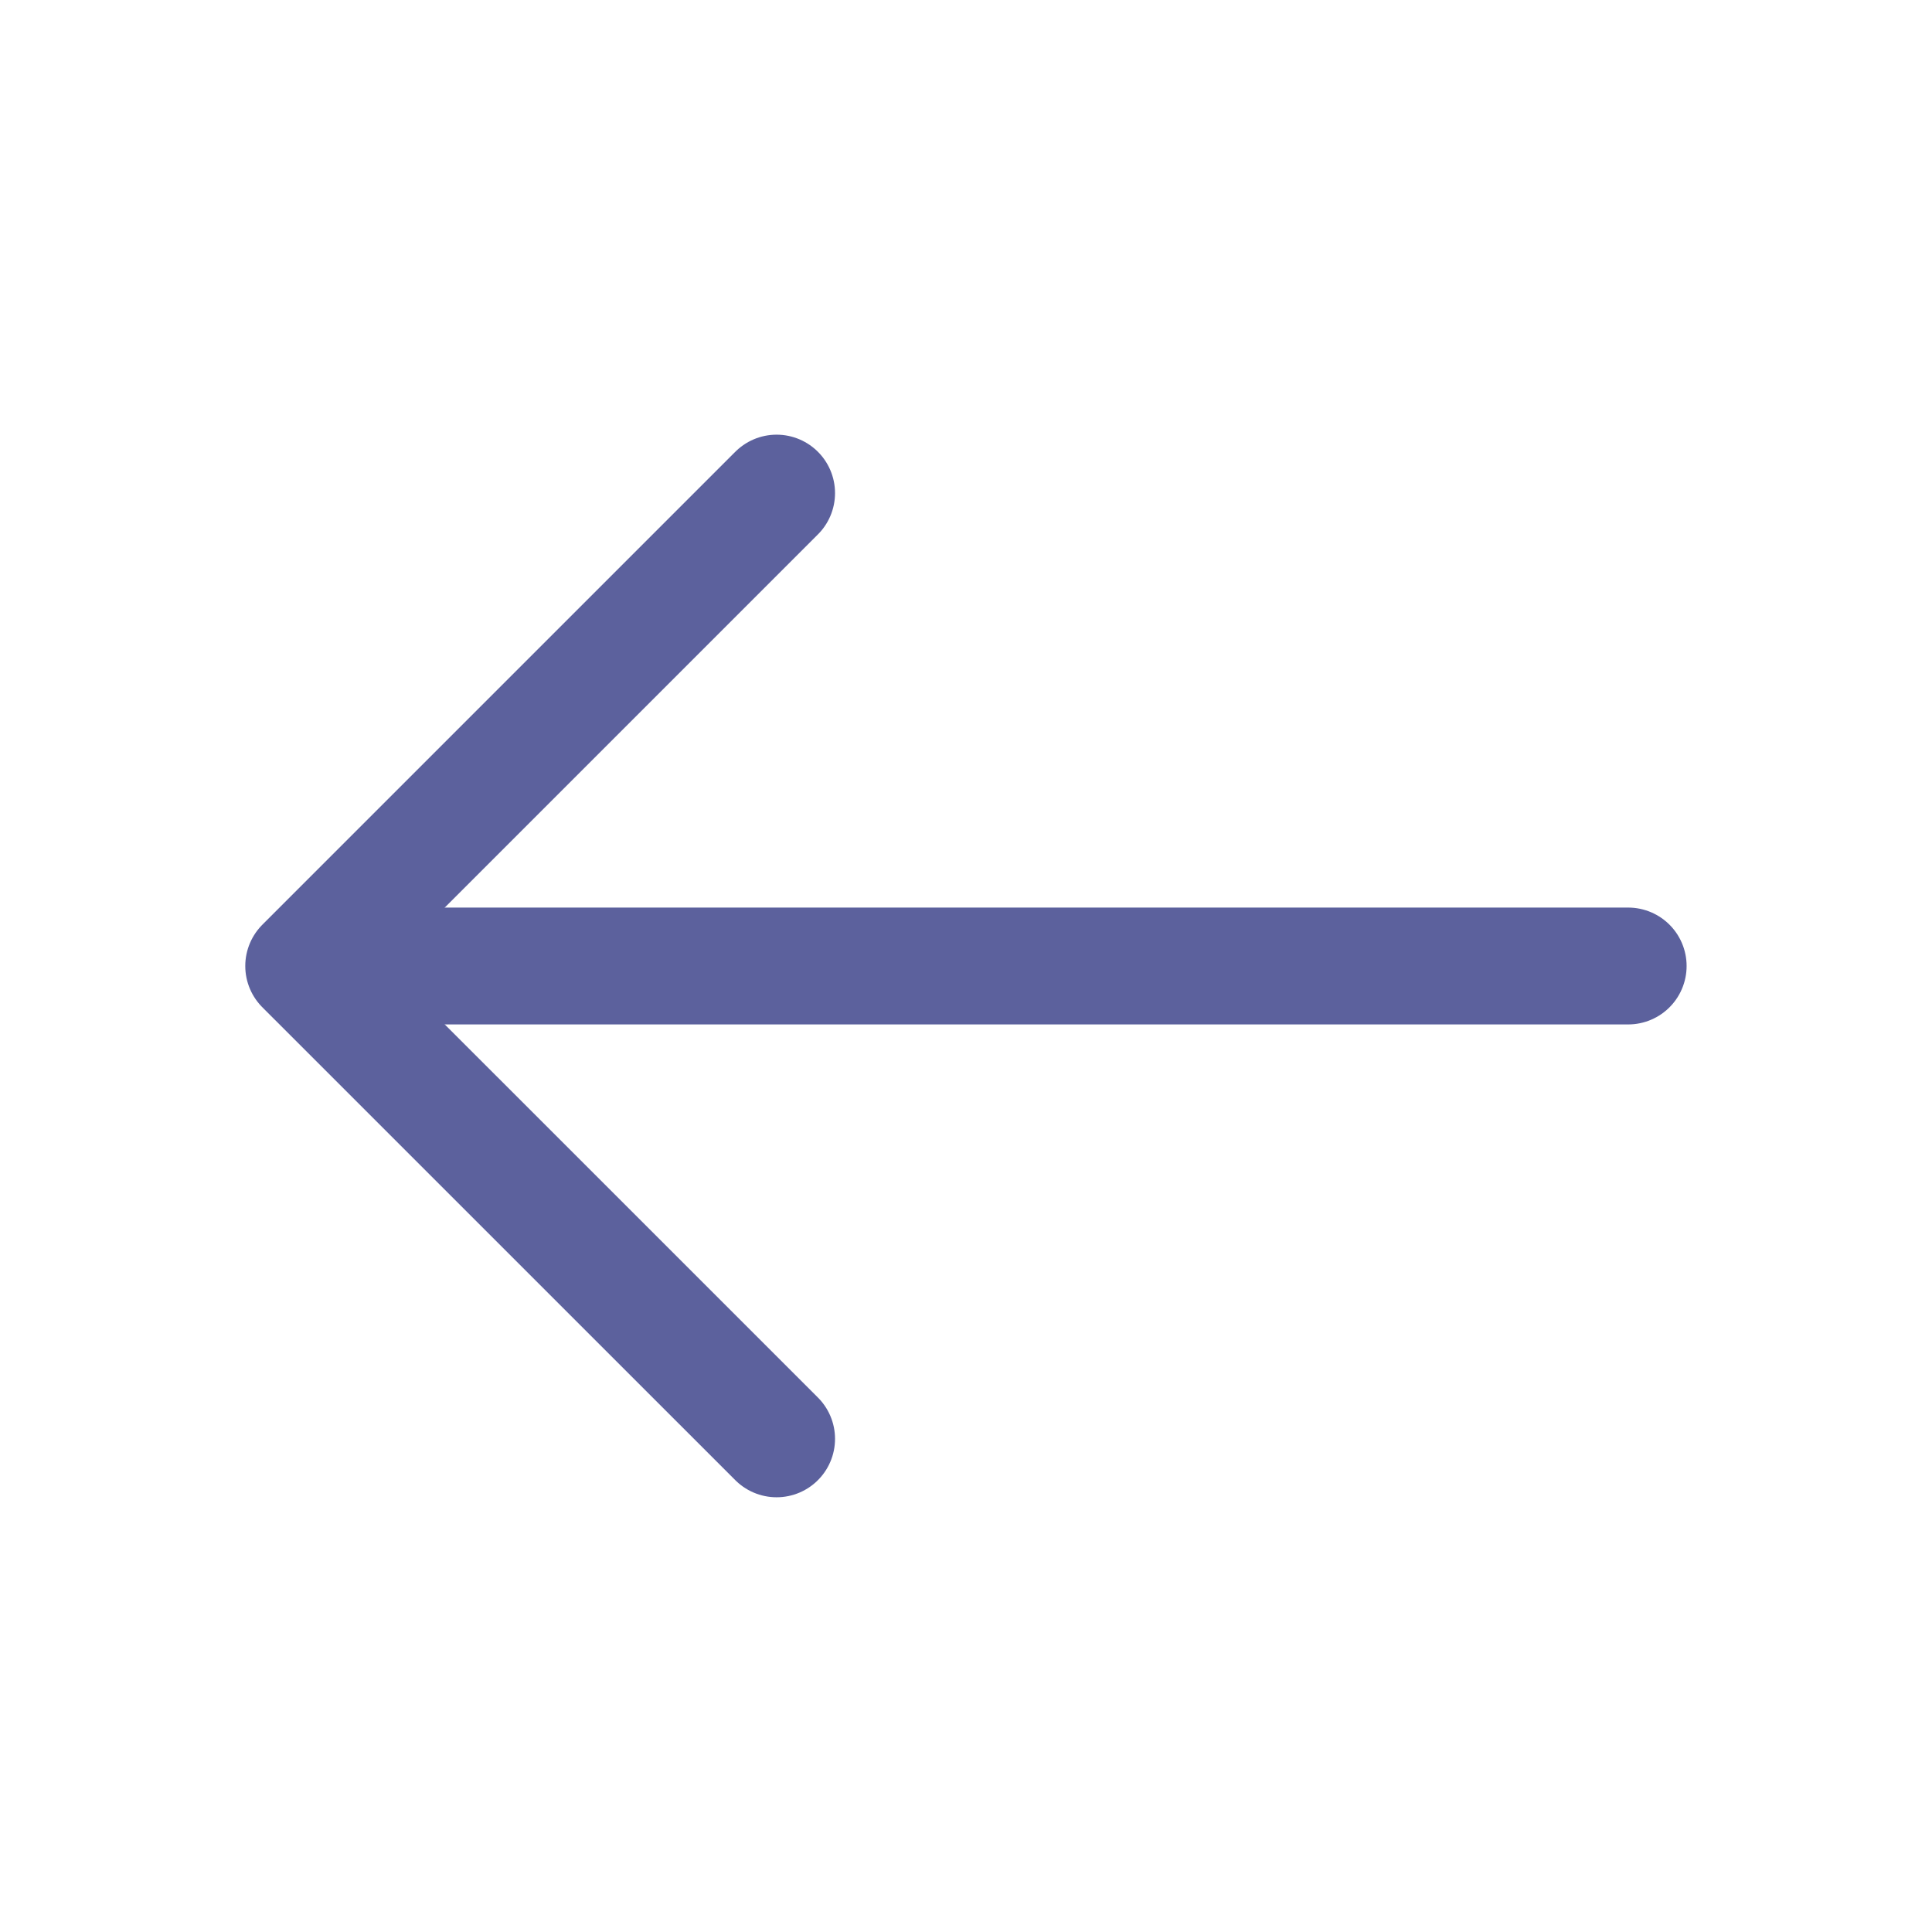
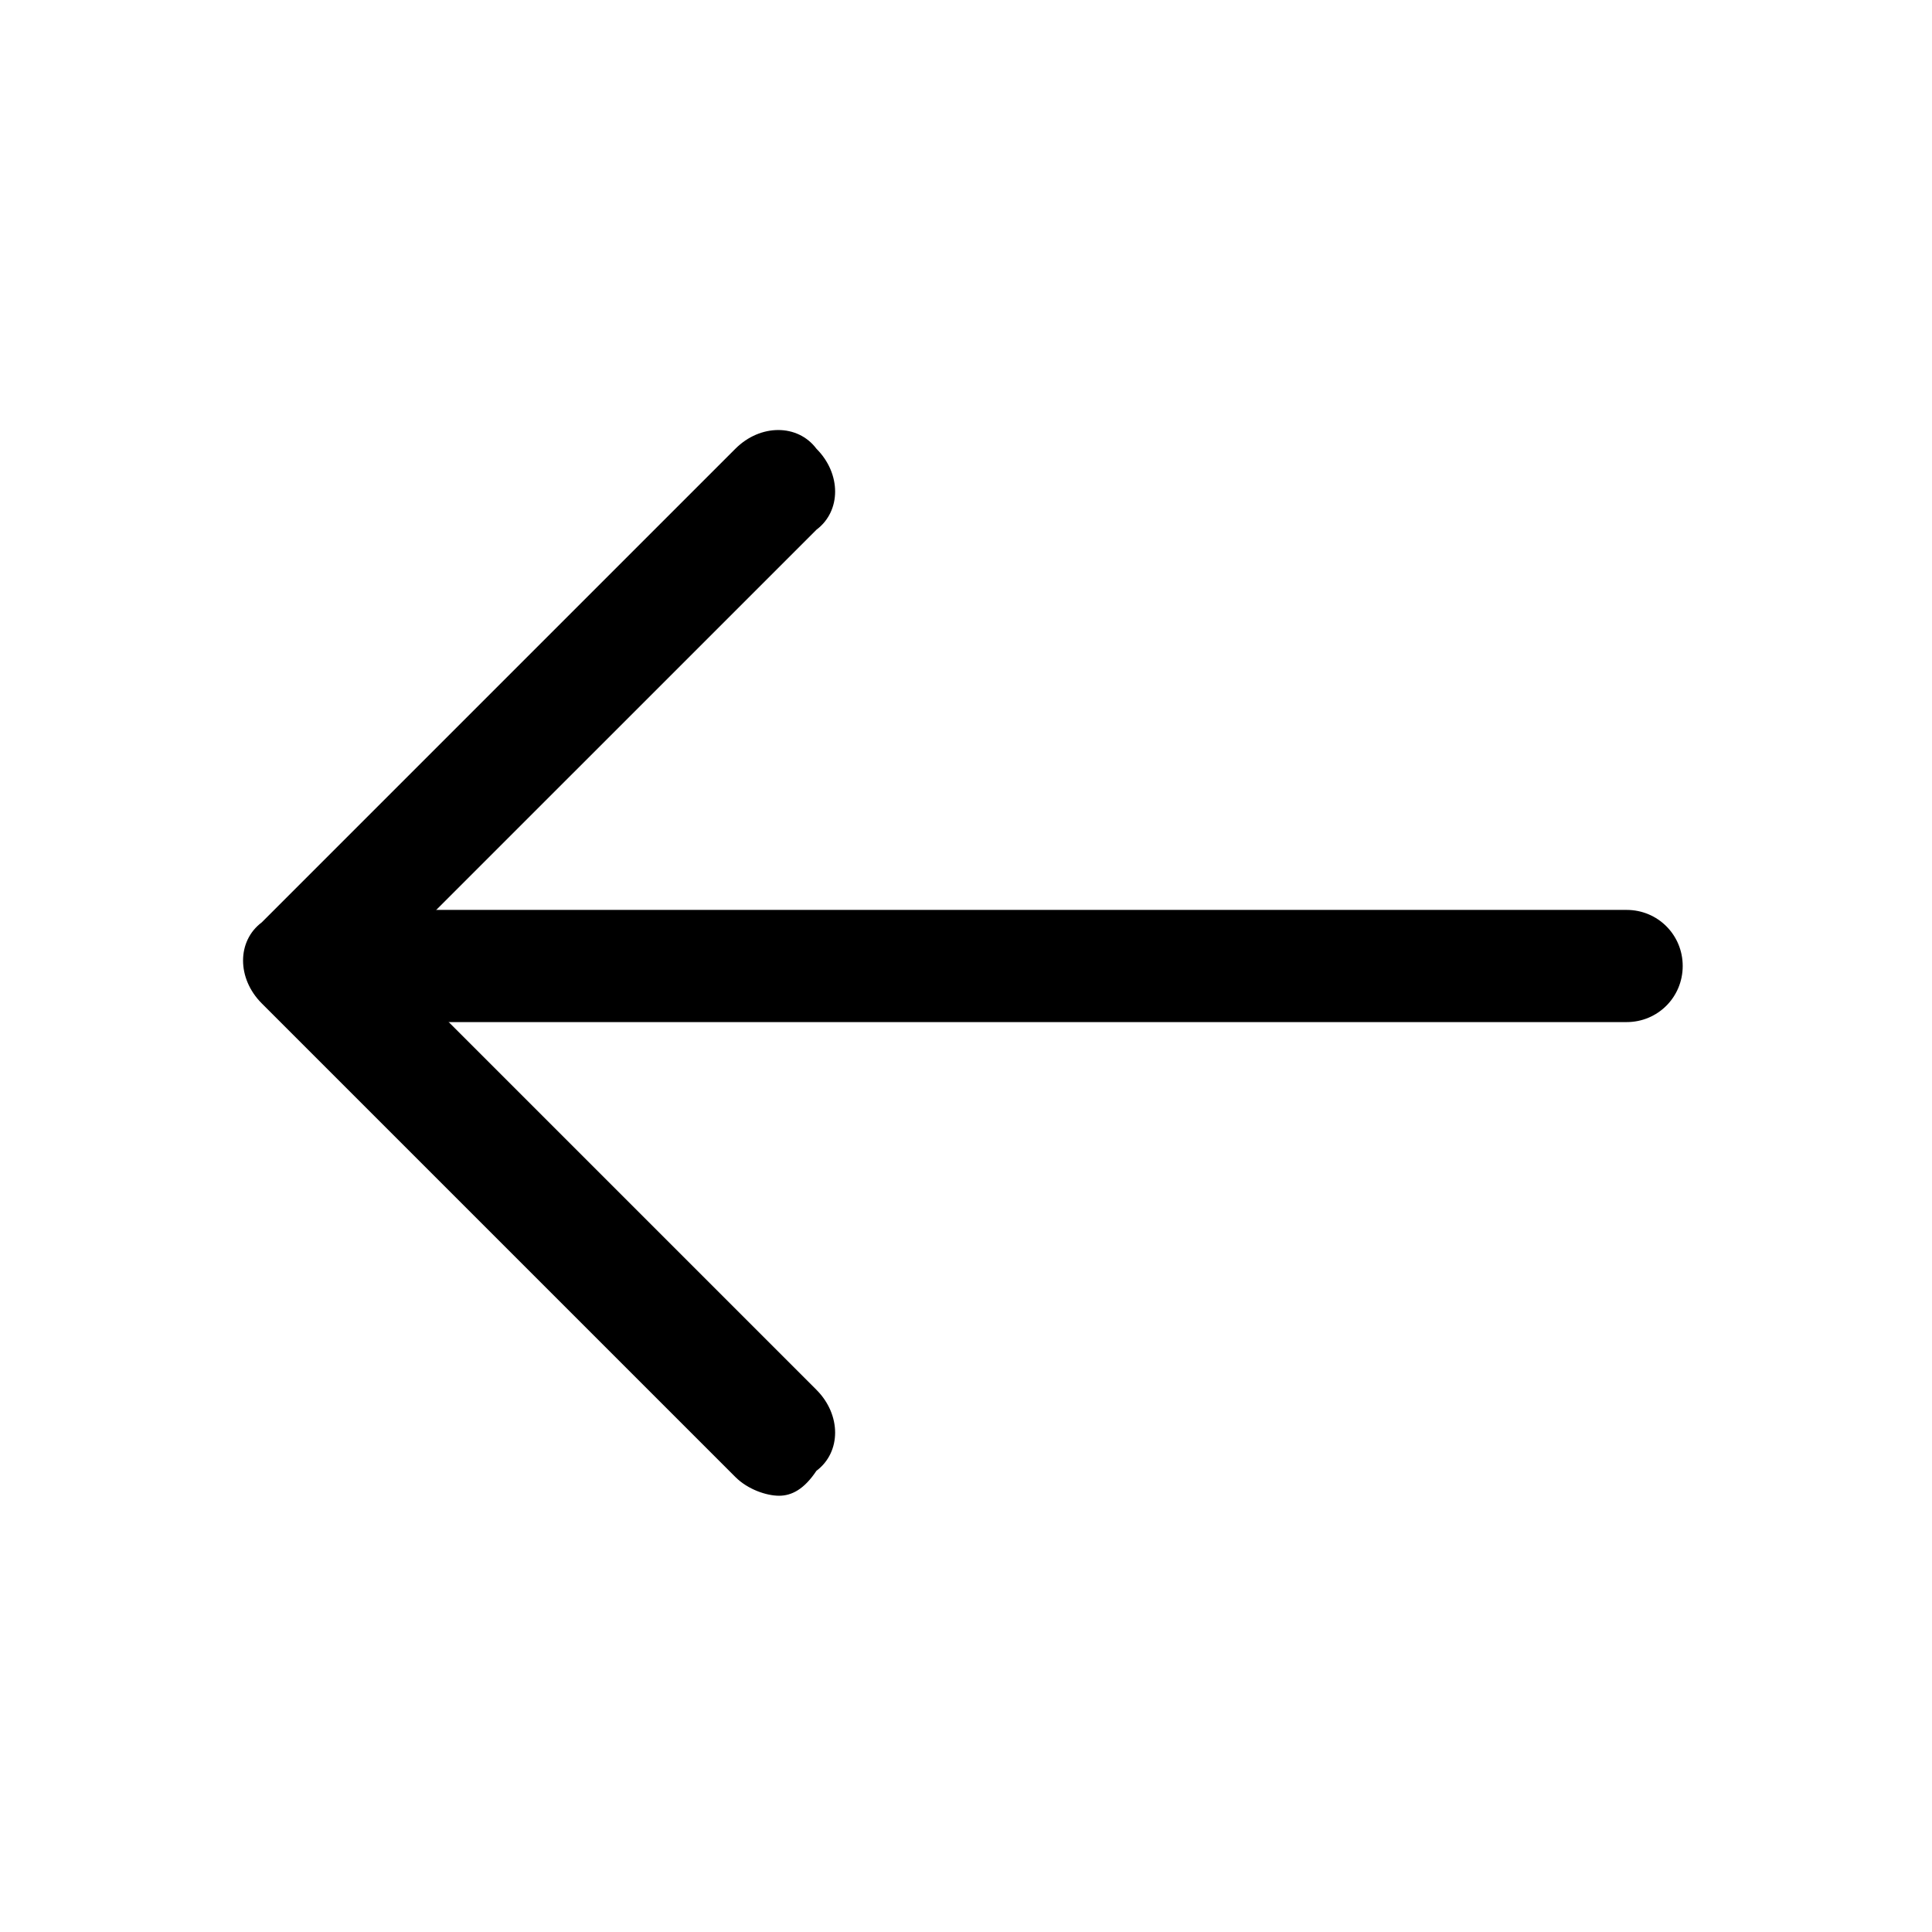
- <svg xmlns="http://www.w3.org/2000/svg" width="31" height="31" viewBox="0 0 31 31" fill="none">
-   <path d="M12.461 7.912L4.873 15.5L12.461 23.087" stroke="#5C619D" stroke-width="1.875" stroke-miterlimit="10" stroke-linecap="round" stroke-linejoin="round" />
-   <path d="M26.125 15.5L5.088 15.5" stroke="#5C619D" stroke-width="1.875" stroke-miterlimit="10" stroke-linecap="round" stroke-linejoin="round" />
+ <svg xmlns="http://www.w3.org/2000/svg" viewBox="0 0 31 31">
+   <path d="M12.5,24c-0.2,0-0.5-0.1-0.7-0.3l-7.6-7.6c-0.4-0.4-0.4-1,0-1.3l7.6-7.6c0.4-0.4,1-0.4,1.3,0c0.4,0.4,0.4,1,0,1.3l-6.9,6.9l6.9,6.9c0.4,0.4,0.4,1,0,1.3C12.9,23.9,12.7,24,12.5,24z" />
+   <path d="M26.1,16.4h-21c-0.5,0-0.9-0.4-0.9-0.9s0.4-0.9,0.9-0.9h21c0.5,0,0.9,0.4,0.9,0.9S26.6,16.4,26.1,16.4z" />
</svg>
